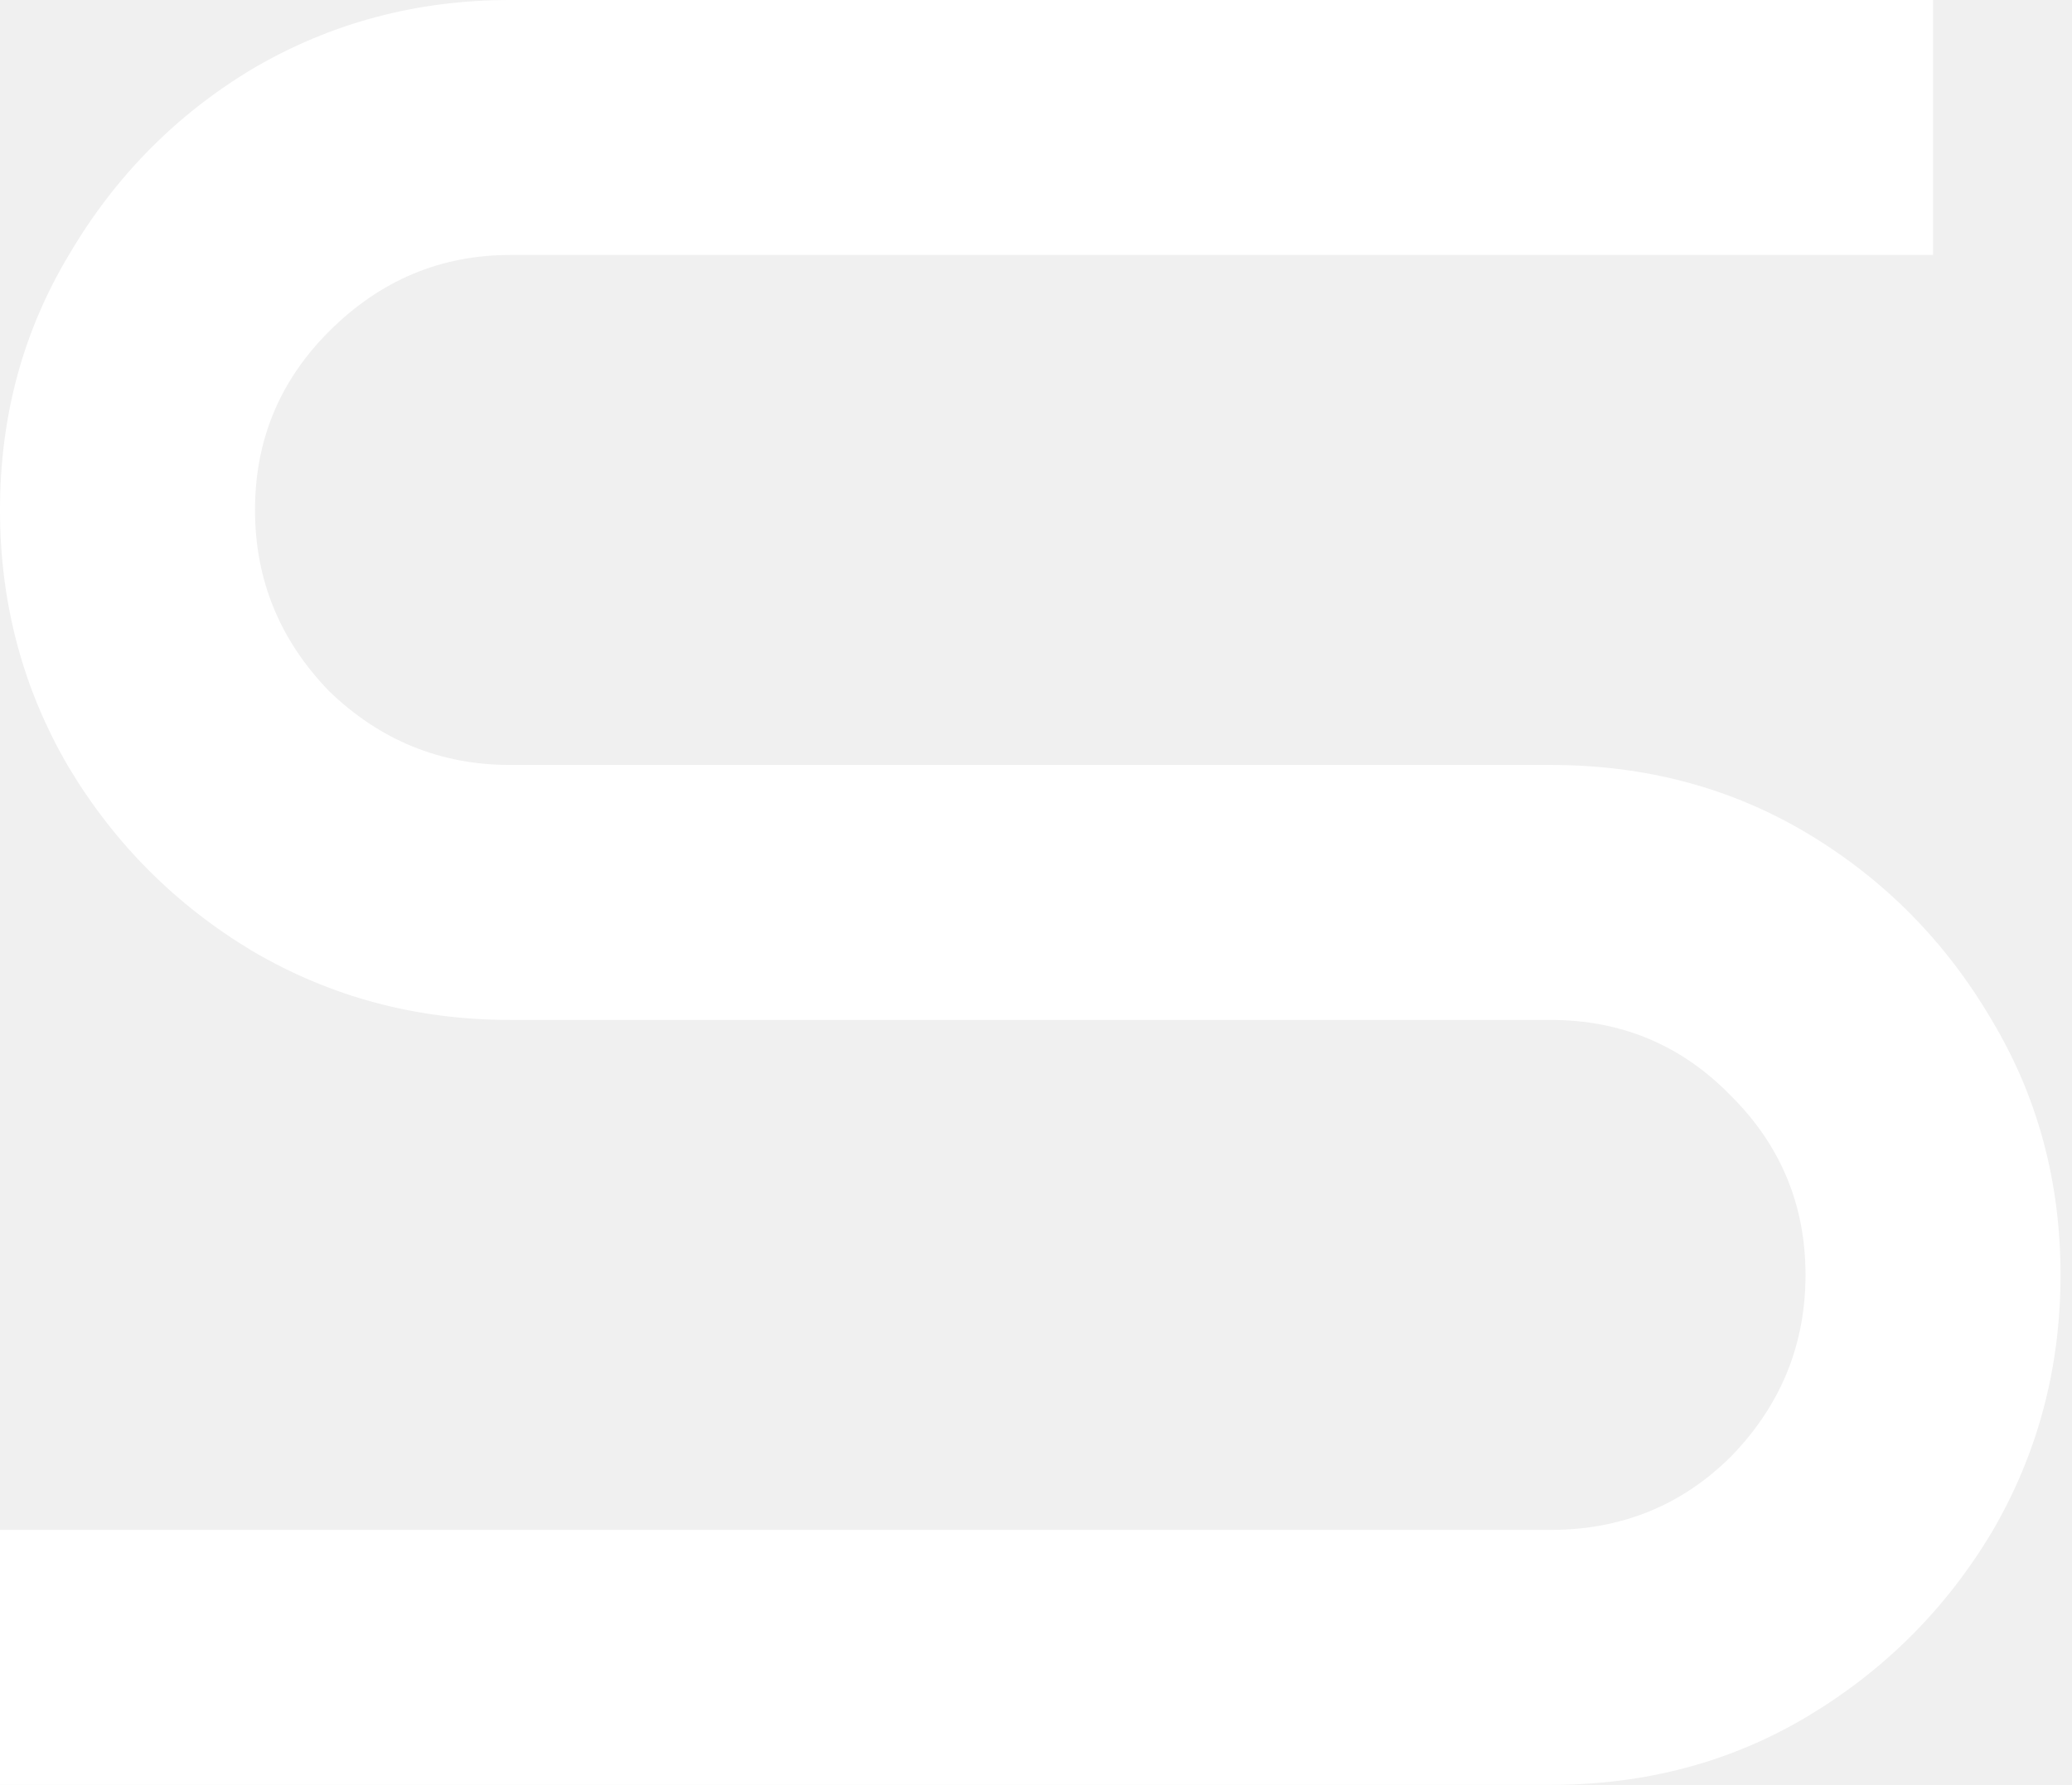
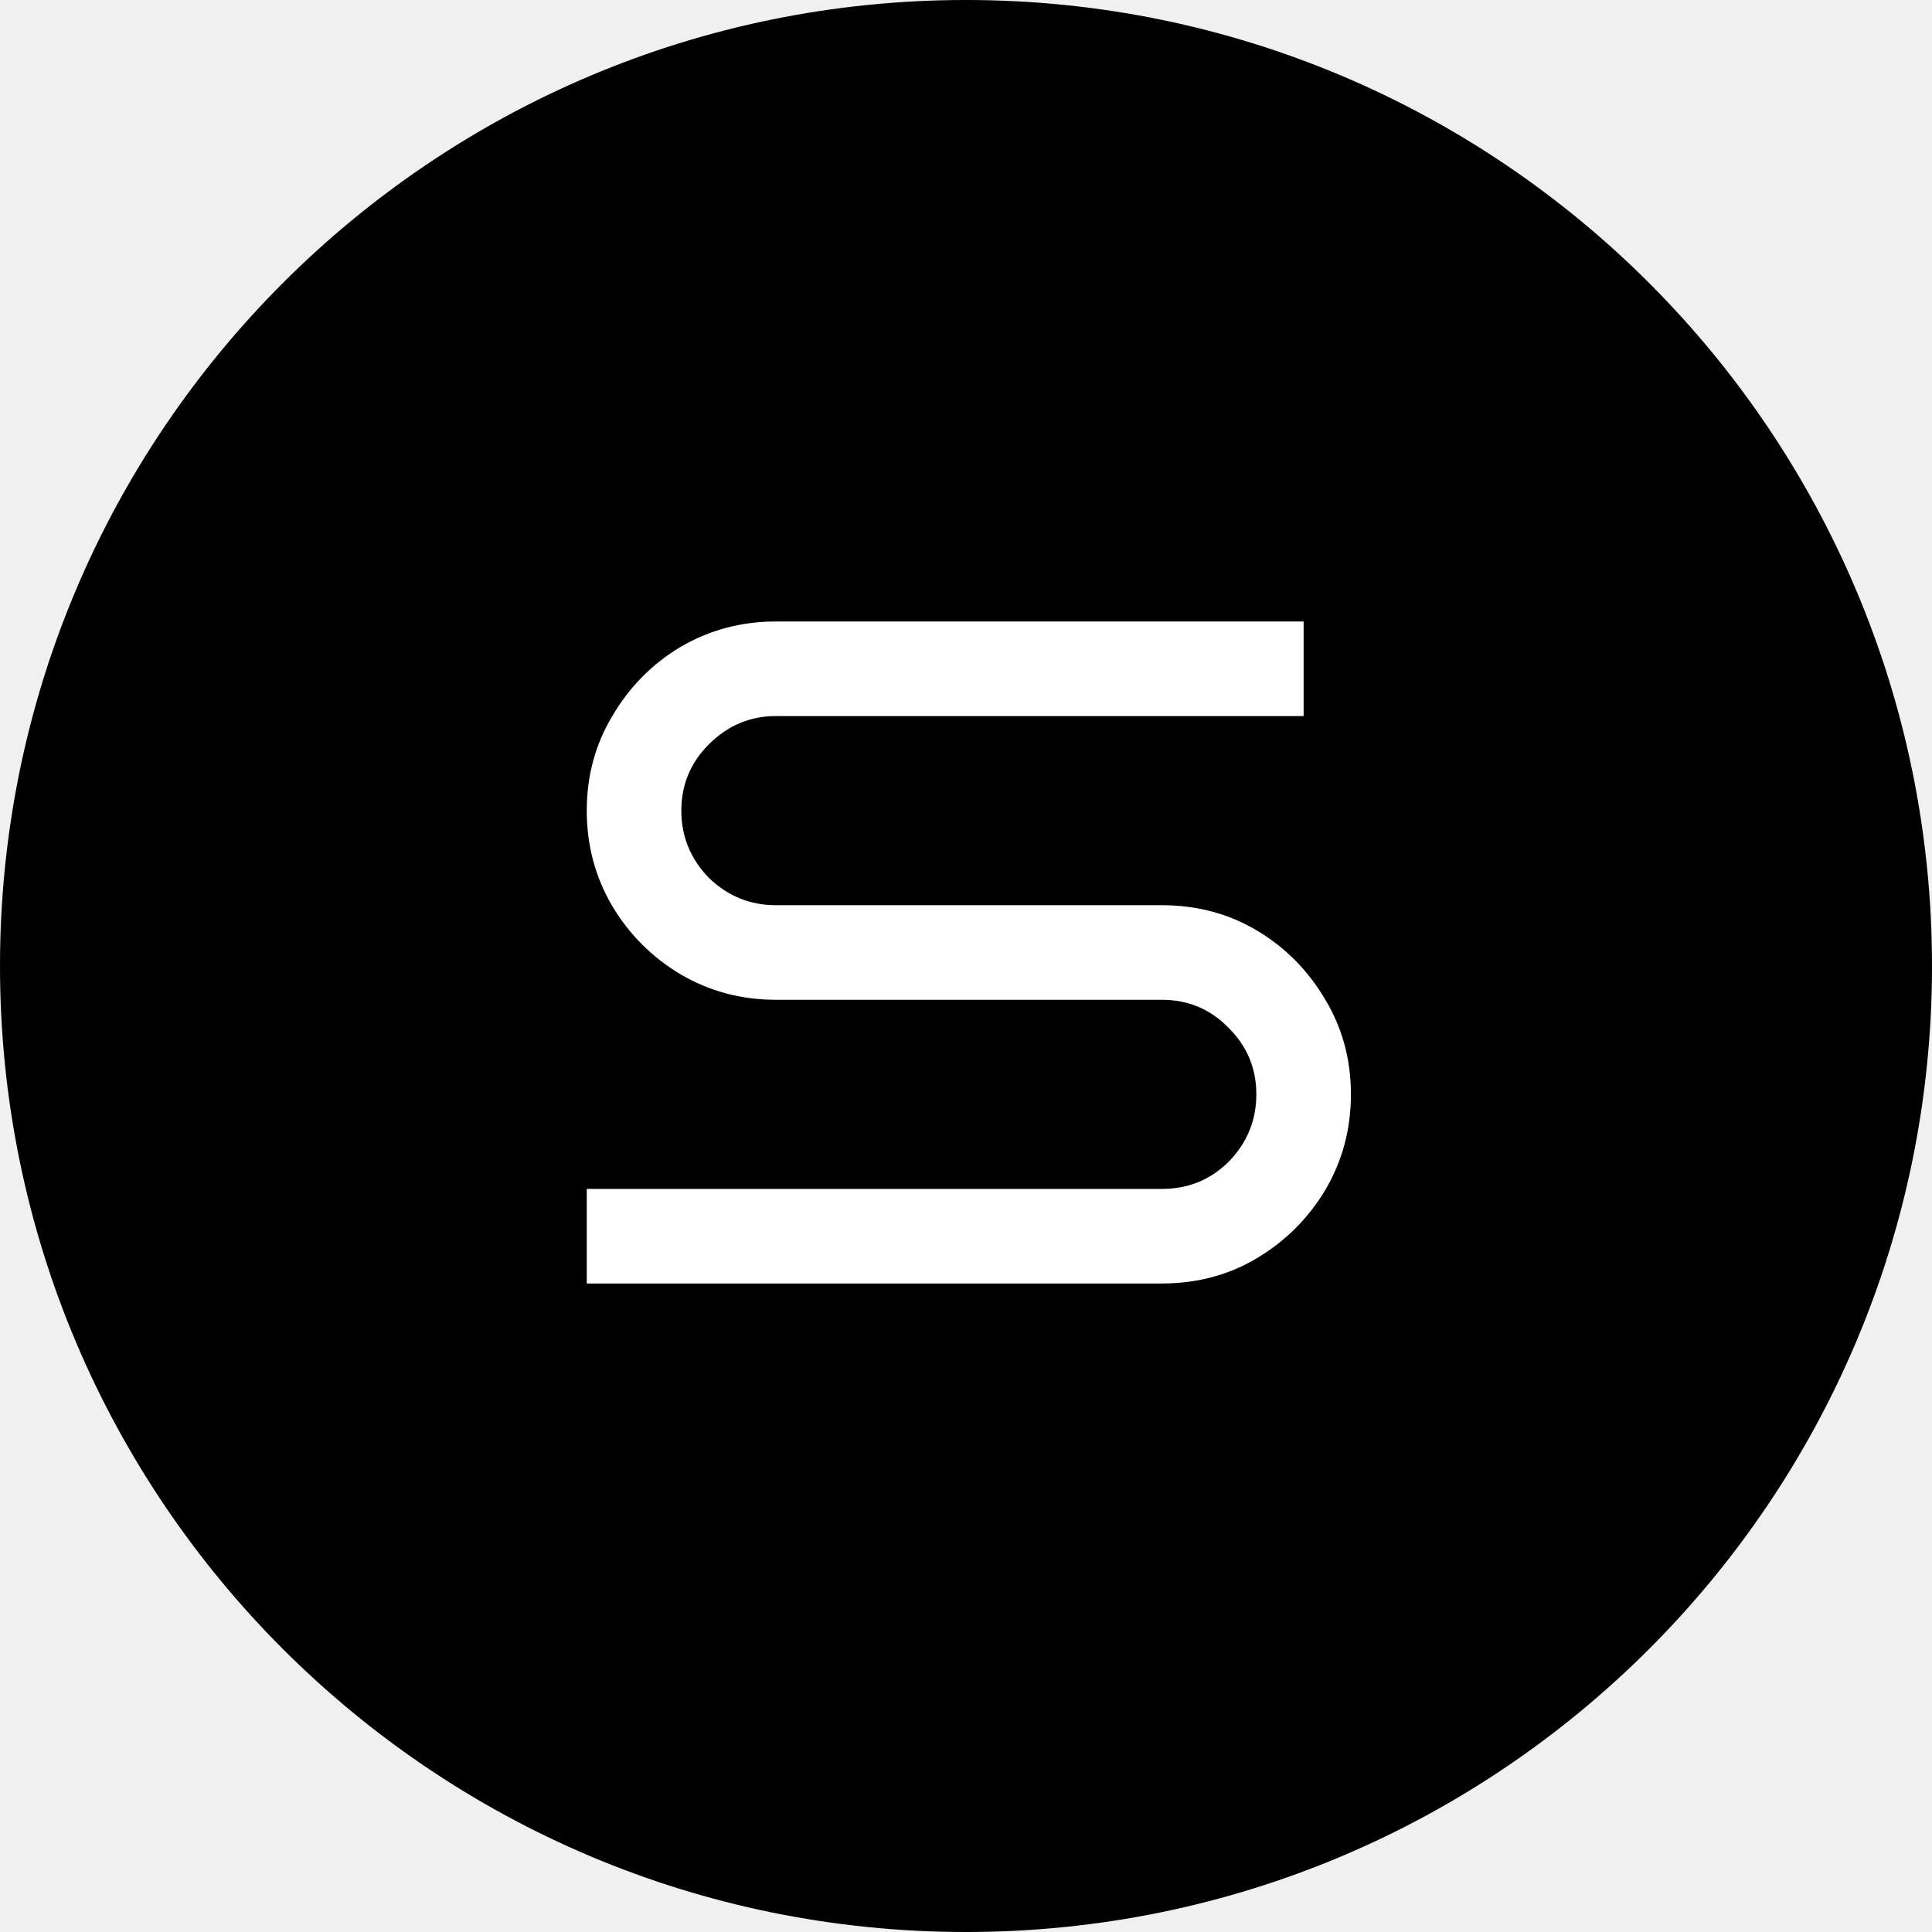
- <svg xmlns="http://www.w3.org/2000/svg" width="65" height="56" viewBox="0 0 65 56" fill="none">
-   <path d="M64.64 40C64.64 42.933 63.92 45.627 62.48 48.08C61.04 50.48 59.12 52.4 56.72 53.84C54.32 55.28 51.627 56 48.64 56H-4.37498e-05V48H48.64C50.88 48 52.773 47.227 54.32 45.68C55.867 44.08 56.64 42.187 56.64 40C56.64 37.813 55.867 35.947 54.32 34.4C52.773 32.8 50.88 32 48.64 32H16C13.067 32 10.373 31.28 7.92 29.84C5.52 28.4 3.6 26.48 2.16 24.08C0.72 21.627 -4.37498e-05 18.933 -4.37498e-05 16C-4.37498e-05 13.067 0.72 10.4 2.16 8C3.6 5.547 5.52 3.6 7.92 2.16C10.373 0.72 13.067 -3.8147e-06 16 -3.8147e-06H60.64V8H16C13.813 8 11.92 8.8 10.32 10.4C8.773 11.947 8 13.813 8 16C8 18.187 8.773 20.08 10.32 21.68C11.92 23.227 13.813 24 16 24H48.64C51.627 24 54.32 24.72 56.72 26.16C59.12 27.6 61.04 29.547 62.48 32C63.92 34.4 64.64 37.067 64.64 40Z" fill="white" />
+ <svg xmlns="http://www.w3.org/2000/svg" width="143" height="143" viewBox="0 0 143 143" fill="none">
+   <circle cx="71.5" cy="71.5" r="71.5" fill="black" />
+   <path d="M99.99 81C99.99 83.567 99.36 85.923 98.1 88.07C96.84 90.17 95.16 91.85 93.06 93.11C90.96 94.37 88.603 95 85.99 95H43.43V88H85.99C87.95 88 89.607 87.323 90.96 85.97C92.313 84.57 92.99 82.913 92.99 81C92.99 79.087 92.313 77.453 90.96 76.1C89.607 74.7 87.95 74 85.99 74H57.43C54.863 74 52.507 73.37 50.36 72.11C48.26 70.85 46.58 69.17 45.32 67.07C44.06 64.923 43.43 62.567 43.43 60C43.43 57.433 44.06 55.1 45.32 53C46.58 50.853 48.26 49.15 50.36 47.89C52.507 46.63 54.863 46 57.43 46H96.49V53H57.43C55.517 53 53.86 53.7 52.46 55.1C51.107 56.453 50.43 58.087 50.43 60C50.43 61.913 51.107 63.57 52.46 64.97C53.86 66.323 55.517 67 57.43 67H85.99C88.603 67 90.96 67.63 93.06 68.89C95.16 70.15 96.84 71.853 98.1 74C99.36 76.1 99.99 78.433 99.99 81Z" fill="white" />
</svg>
